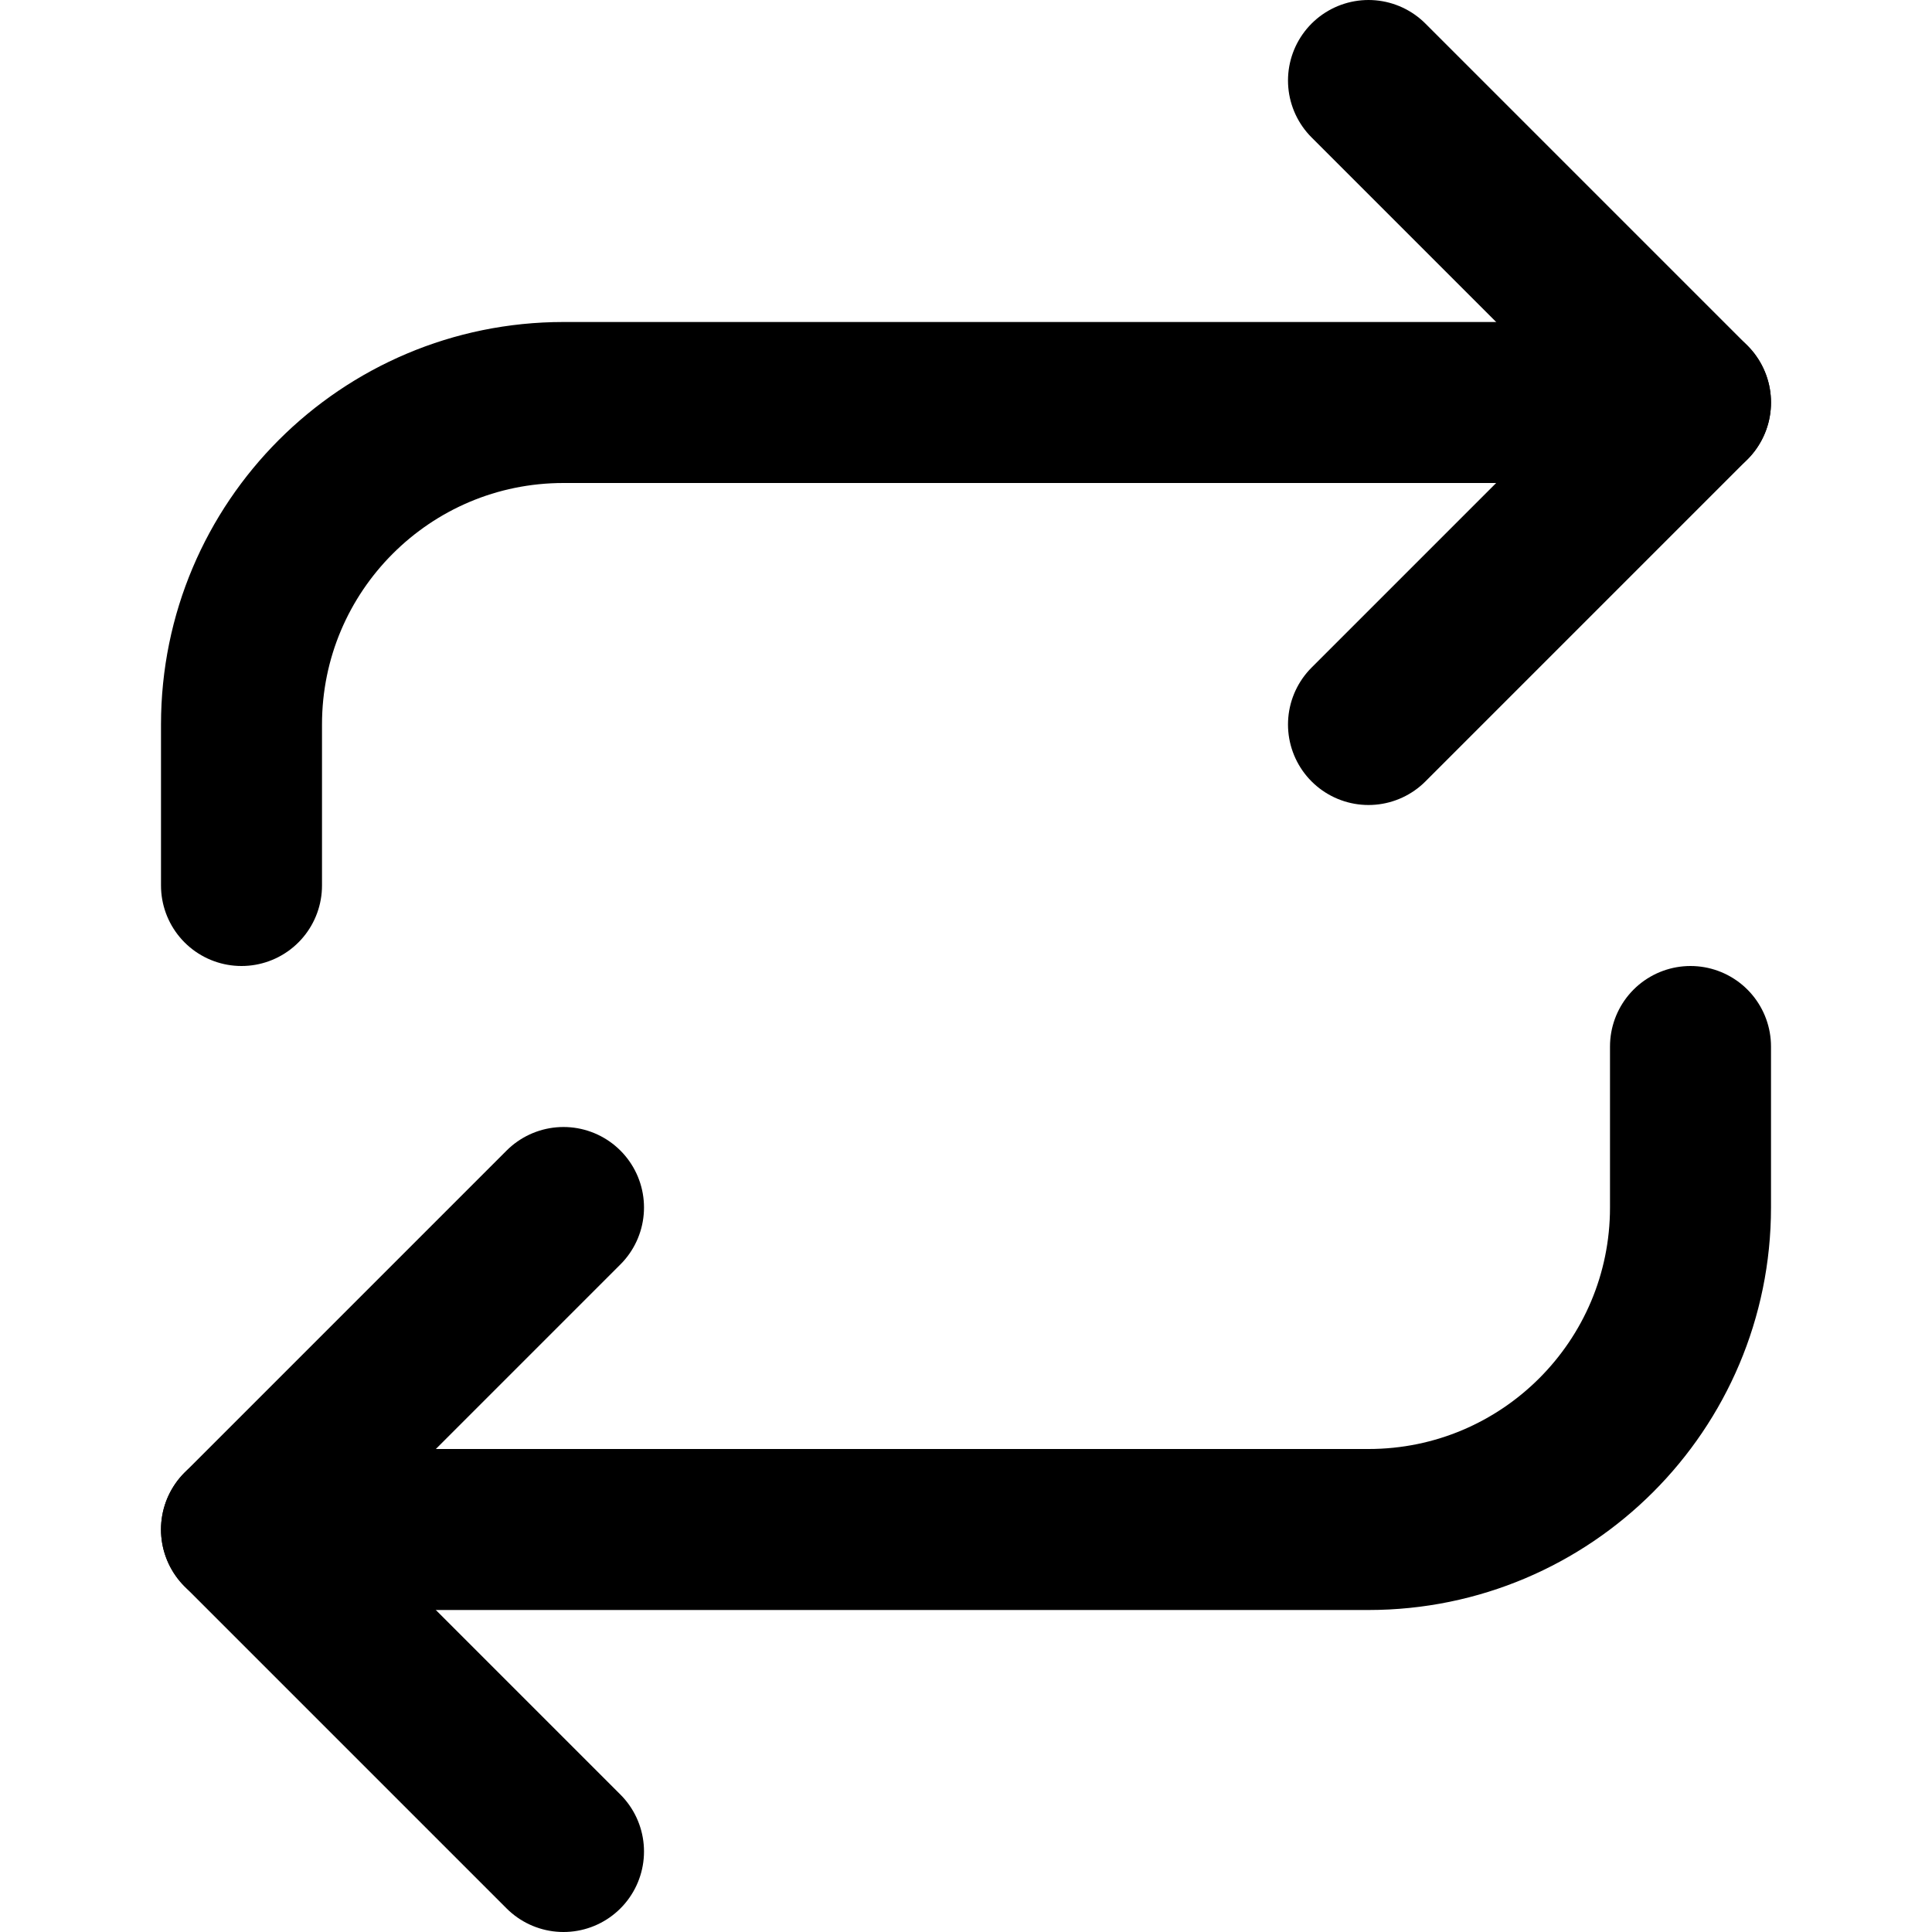
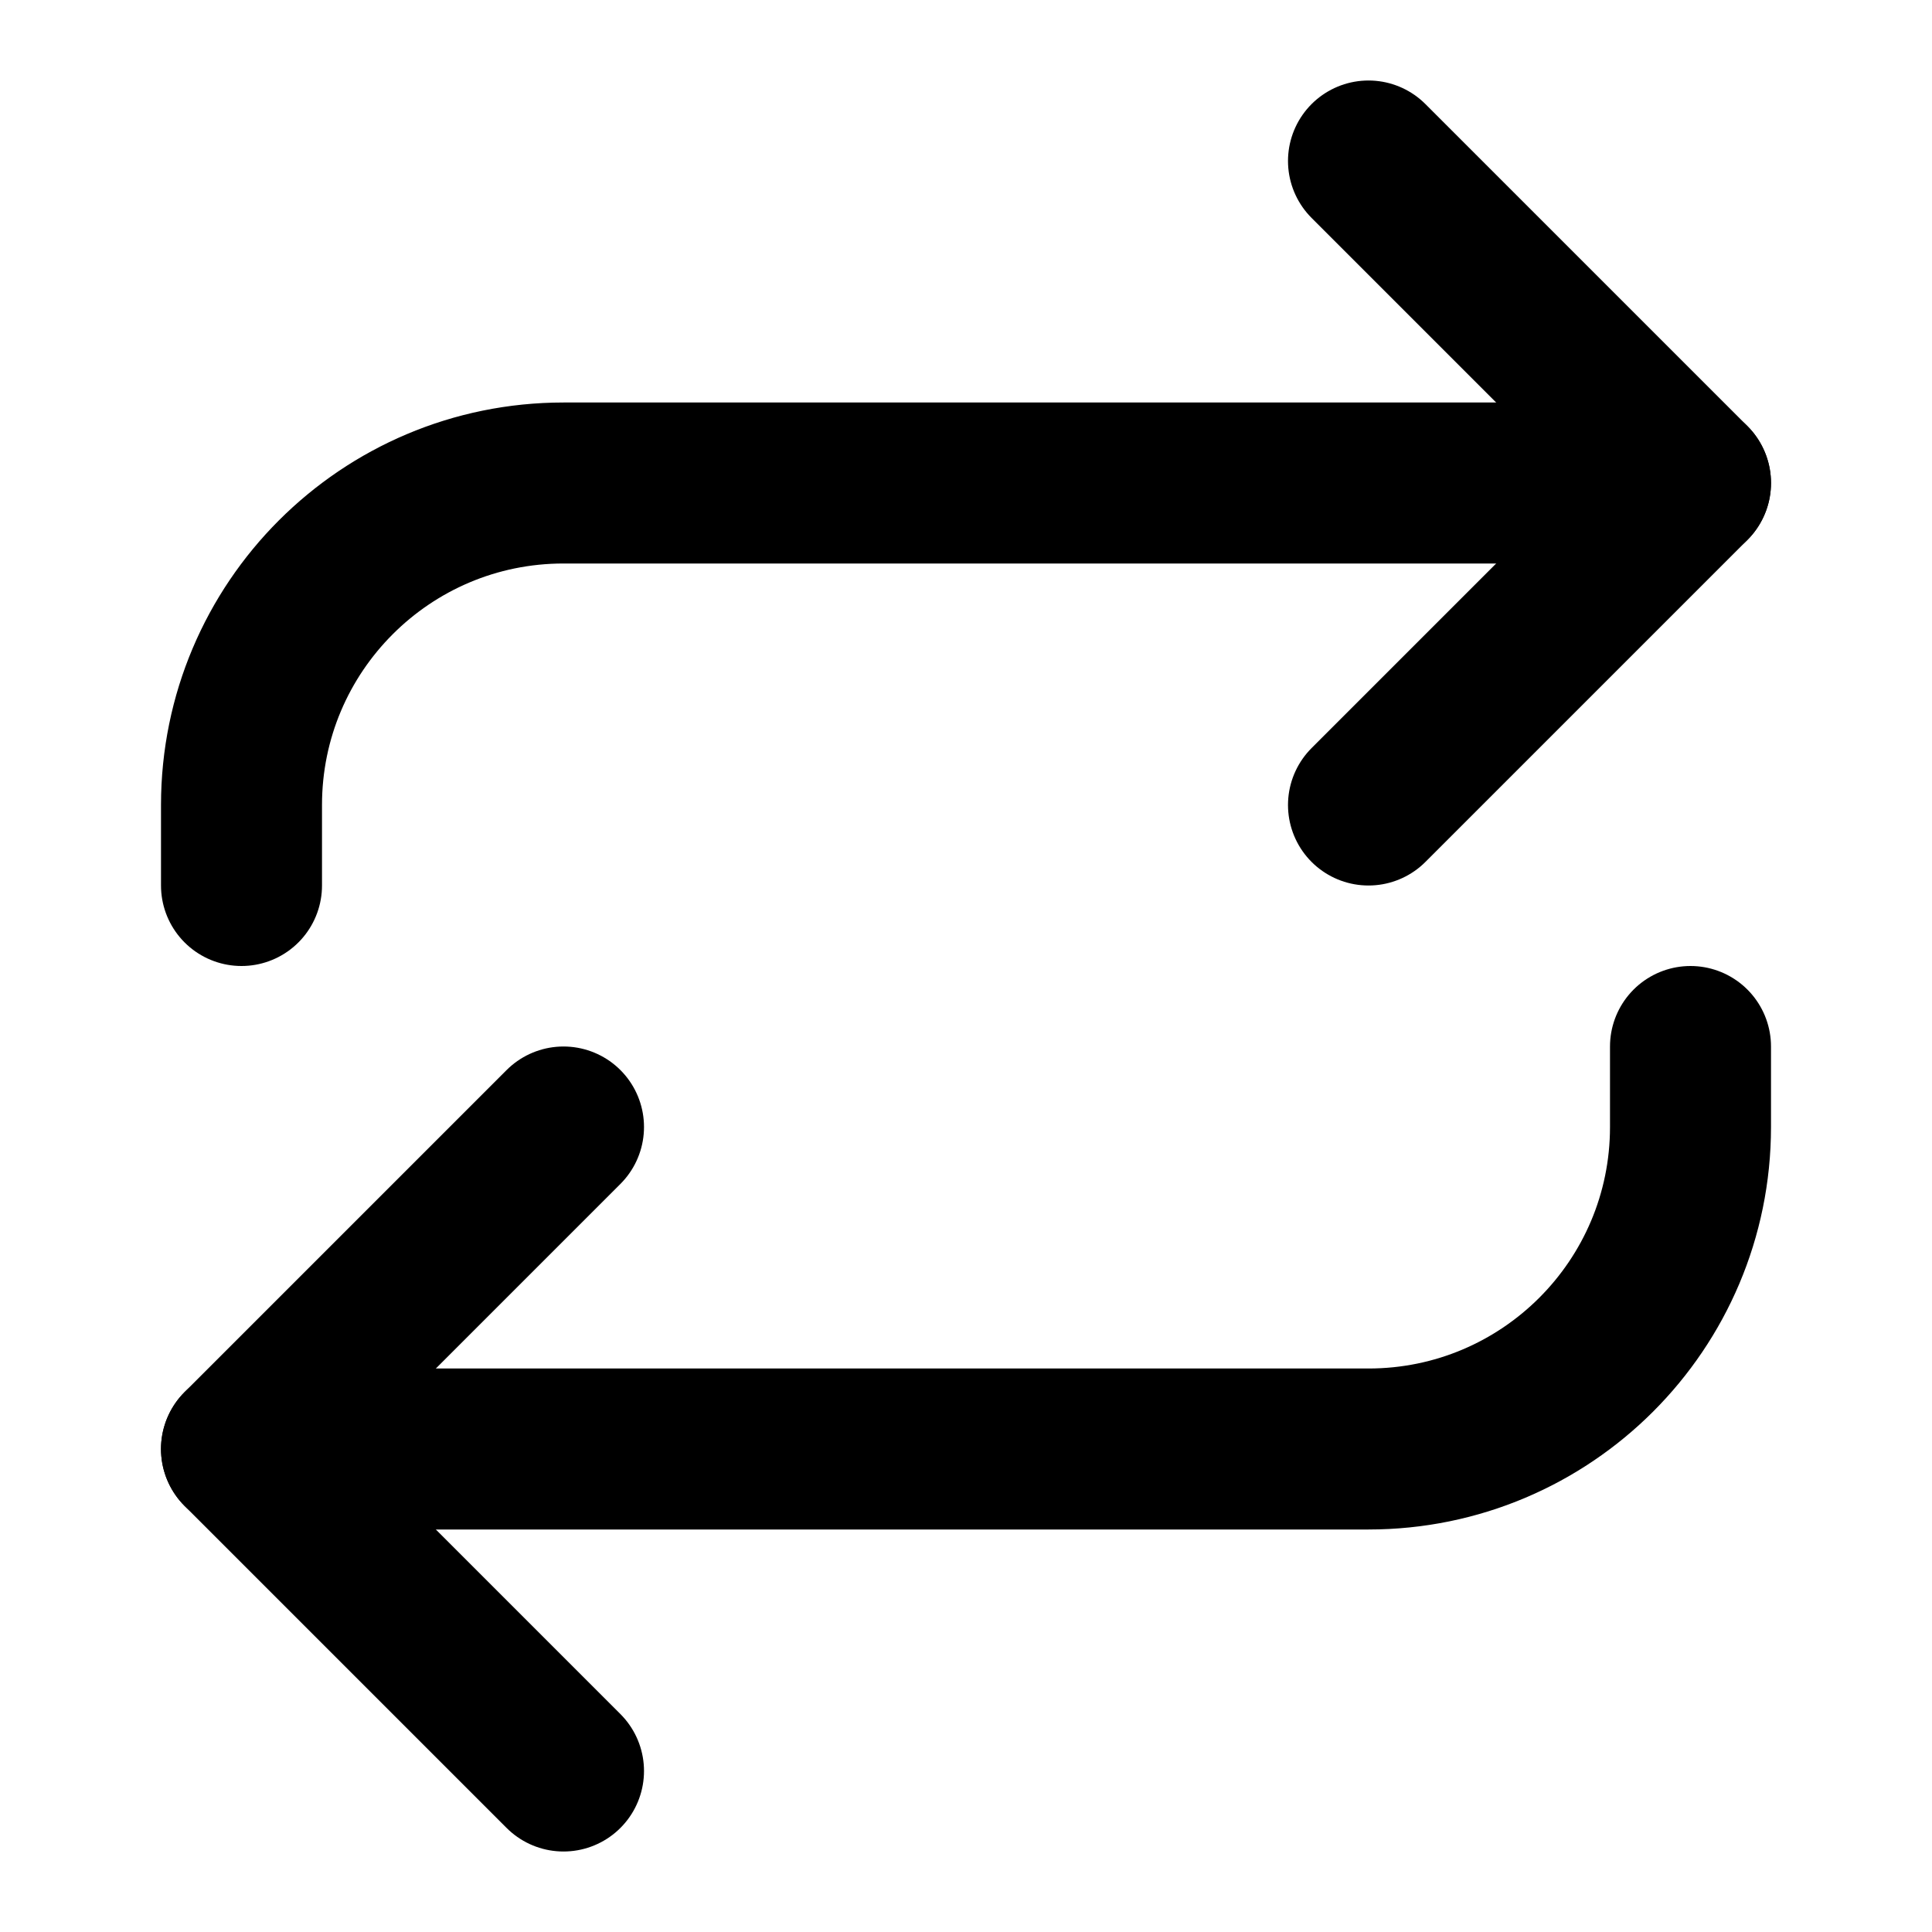
- <svg xmlns="http://www.w3.org/2000/svg" width="24" height="24" viewBox="0 0 24 24" fill="none" stroke="currentColor" stroke-width="2" stroke-linecap="round" stroke-linejoin="round" class="feather feather-repeat">
-   <polyline points="17 1 21 5 17 9" />
-   <path d="M3 11V9a4 4 0 0 1 4-4h14" />
-   <polyline points="7 23 3 19 7 15" />
-   <path d="M21 13v2a4 4 0 0 1-4 4H3" />
+ <svg xmlns="http://www.w3.org/2000/svg" width="24" height="24" viewBox="0 0 24 24" fill="none" stroke="currentColor" stroke-width="2" stroke-linecap="round" stroke-linejoin="round" class="lucide lucide-repeat">
+   <path d="m17 2 4 4-4 4" />
+   <path d="M3 11v-1a4 4 0 0 1 4-4h14" />
+   <path d="m7 22-4-4 4-4" />
+   <path d="M21 13v1a4 4 0 0 1-4 4H3" />
</svg>
